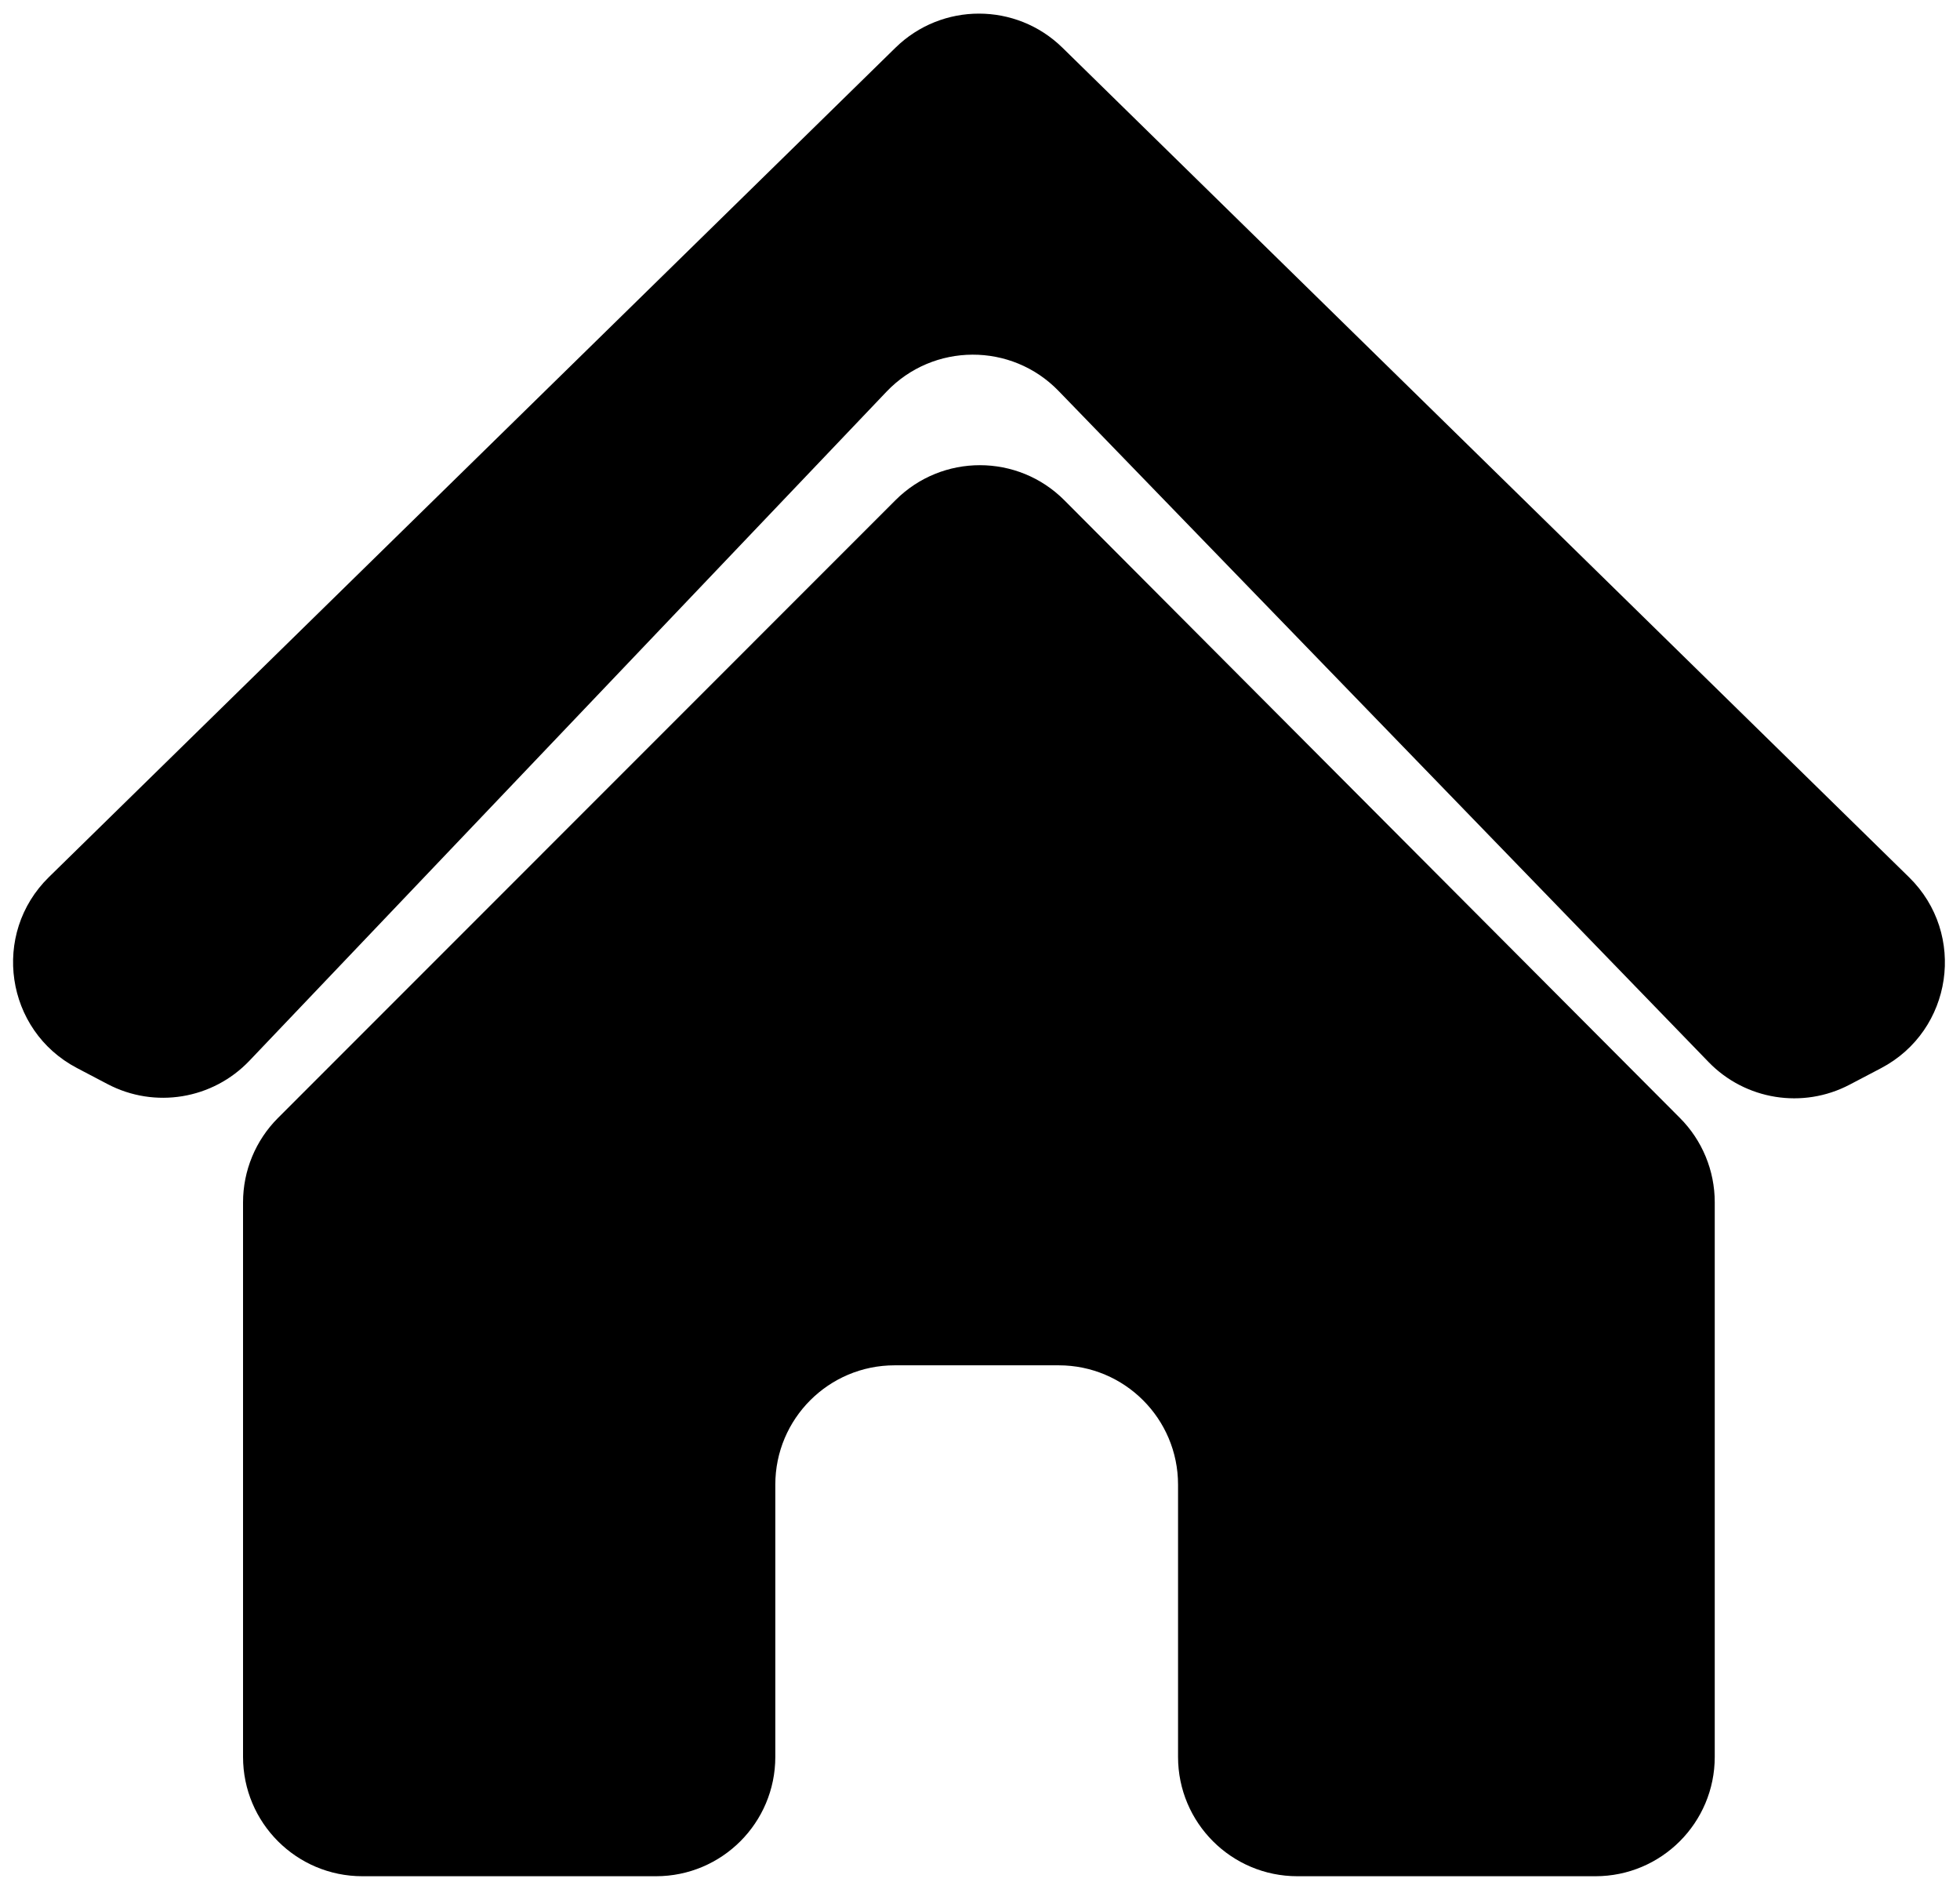
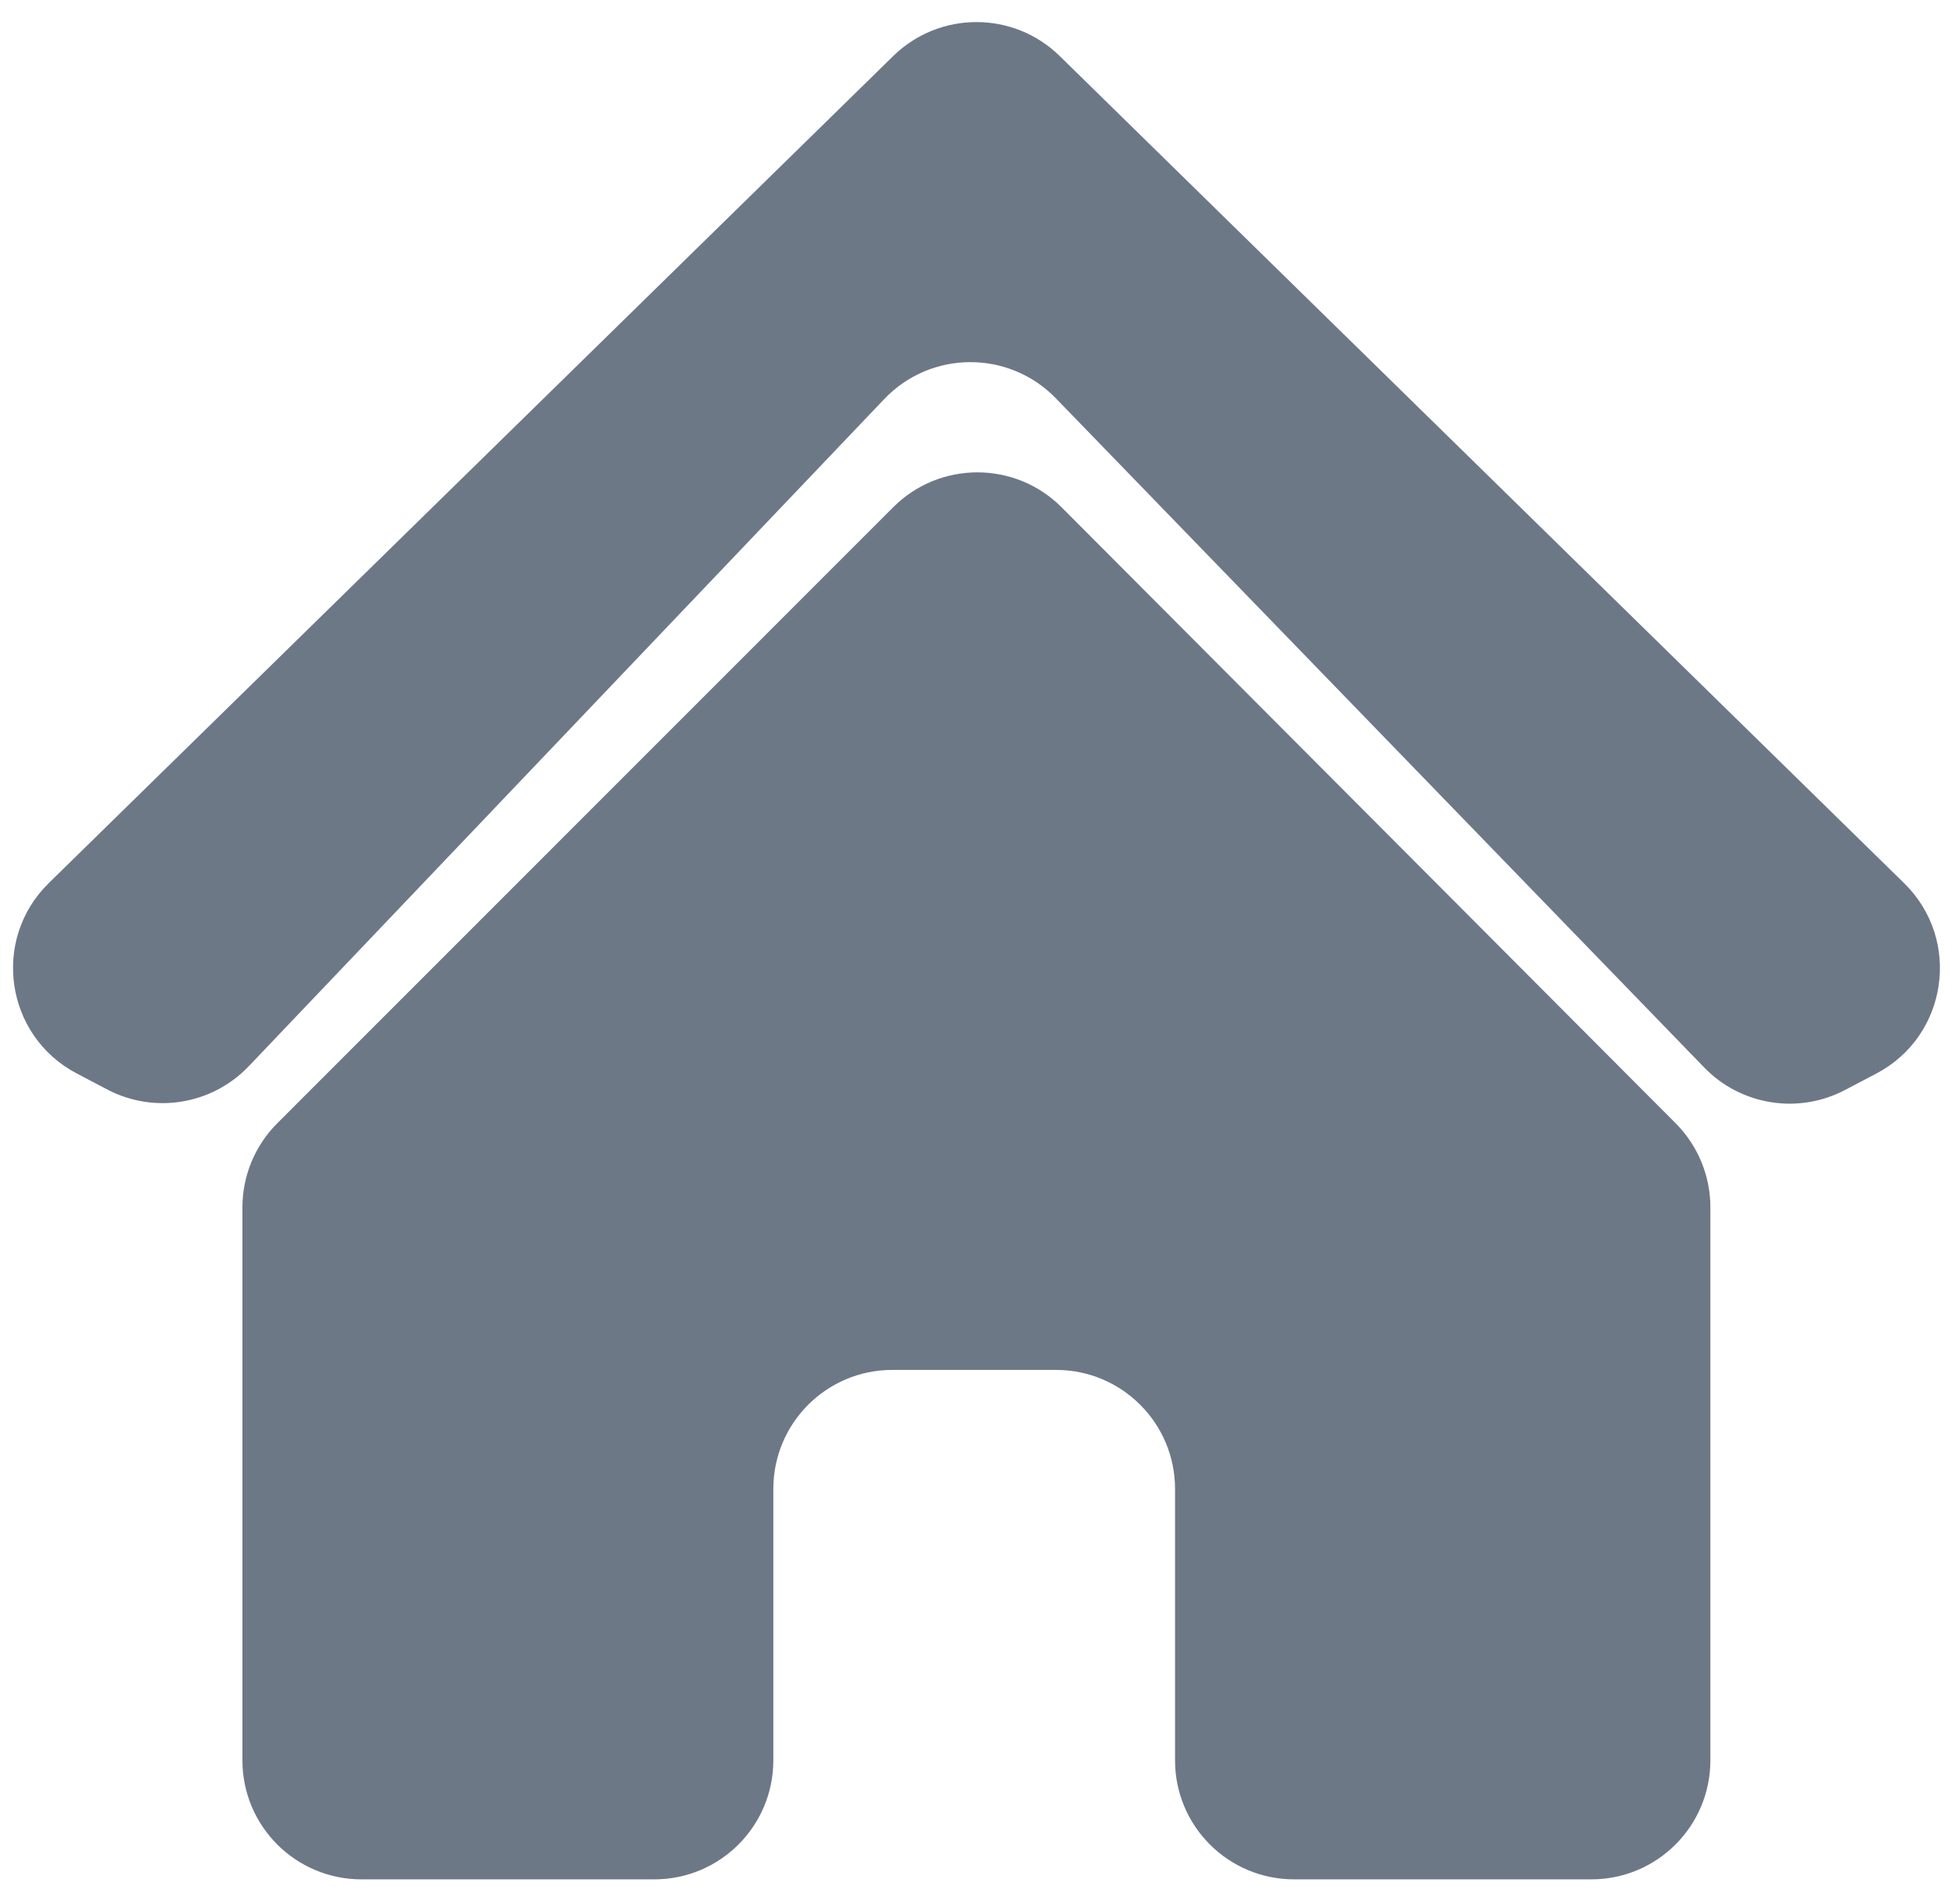
- <svg xmlns="http://www.w3.org/2000/svg" width="115" height="111" viewBox="0 0 115 111" fill="none">
-   <path fill-rule="evenodd" clip-rule="evenodd" d="M62.338 2.799C59.617 0.133 55.263 0.132 52.541 2.798L2.869 51.451C-0.524 54.775 0.308 60.442 4.514 62.65L6.312 63.594C9.08 65.047 12.477 64.488 14.634 62.224L52.014 22.977C54.757 20.098 59.344 20.078 62.111 22.934L100.246 62.298C102.406 64.528 105.778 65.069 108.527 63.625L110.367 62.66C114.572 60.452 115.405 54.785 112.012 51.461L62.338 2.799ZM14.26 70.529C14.26 68.673 14.997 66.893 16.31 65.58L52.542 29.339C55.279 26.602 59.718 26.605 62.45 29.346L98.568 65.581C99.876 66.893 100.61 68.67 100.61 70.523V103.06C100.61 106.926 97.476 110.06 93.61 110.06H76.12C72.254 110.06 69.12 106.926 69.12 103.06V87.09C69.12 83.224 65.986 80.09 62.12 80.09H52.49C48.624 80.09 45.49 83.224 45.49 87.09V103.06C45.49 106.926 42.356 110.06 38.49 110.06H21.26C17.394 110.06 14.26 106.926 14.26 103.06V70.529Z" fill="black" />
+ <svg xmlns="http://www.w3.org/2000/svg" width="115" height="112" viewBox="0 0 115 112" fill="none">
+   <path fill-rule="evenodd" clip-rule="evenodd" d="M62.338 3.298C59.617 0.632 55.263 0.632 52.541 3.298L2.869 51.951C-0.524 55.275 0.308 60.942 4.514 63.15L6.311 64.094C9.08 65.547 12.477 64.988 14.634 62.724L52.014 23.477C54.757 20.597 59.344 20.578 62.111 23.434L100.246 62.798C102.406 65.028 105.778 65.569 108.527 64.125L110.367 63.159C114.572 60.951 115.405 55.285 112.012 51.961L62.338 3.298ZM14.26 71.029C14.26 69.173 14.997 67.392 16.31 66.08L52.542 29.839C55.279 27.102 59.718 27.105 62.45 29.846L98.568 66.081C99.876 67.393 100.61 69.17 100.61 71.023V103.56C100.61 107.426 97.476 110.56 93.61 110.56H76.12C72.254 110.56 69.12 107.426 69.12 103.56V87.59C69.12 83.724 65.986 80.59 62.12 80.59H52.49C48.624 80.59 45.49 83.724 45.49 87.59V103.56C45.49 107.426 42.356 110.56 38.49 110.56H21.26C17.394 110.56 14.26 107.426 14.26 103.56V71.029Z" fill="#6D7887" />
</svg>
